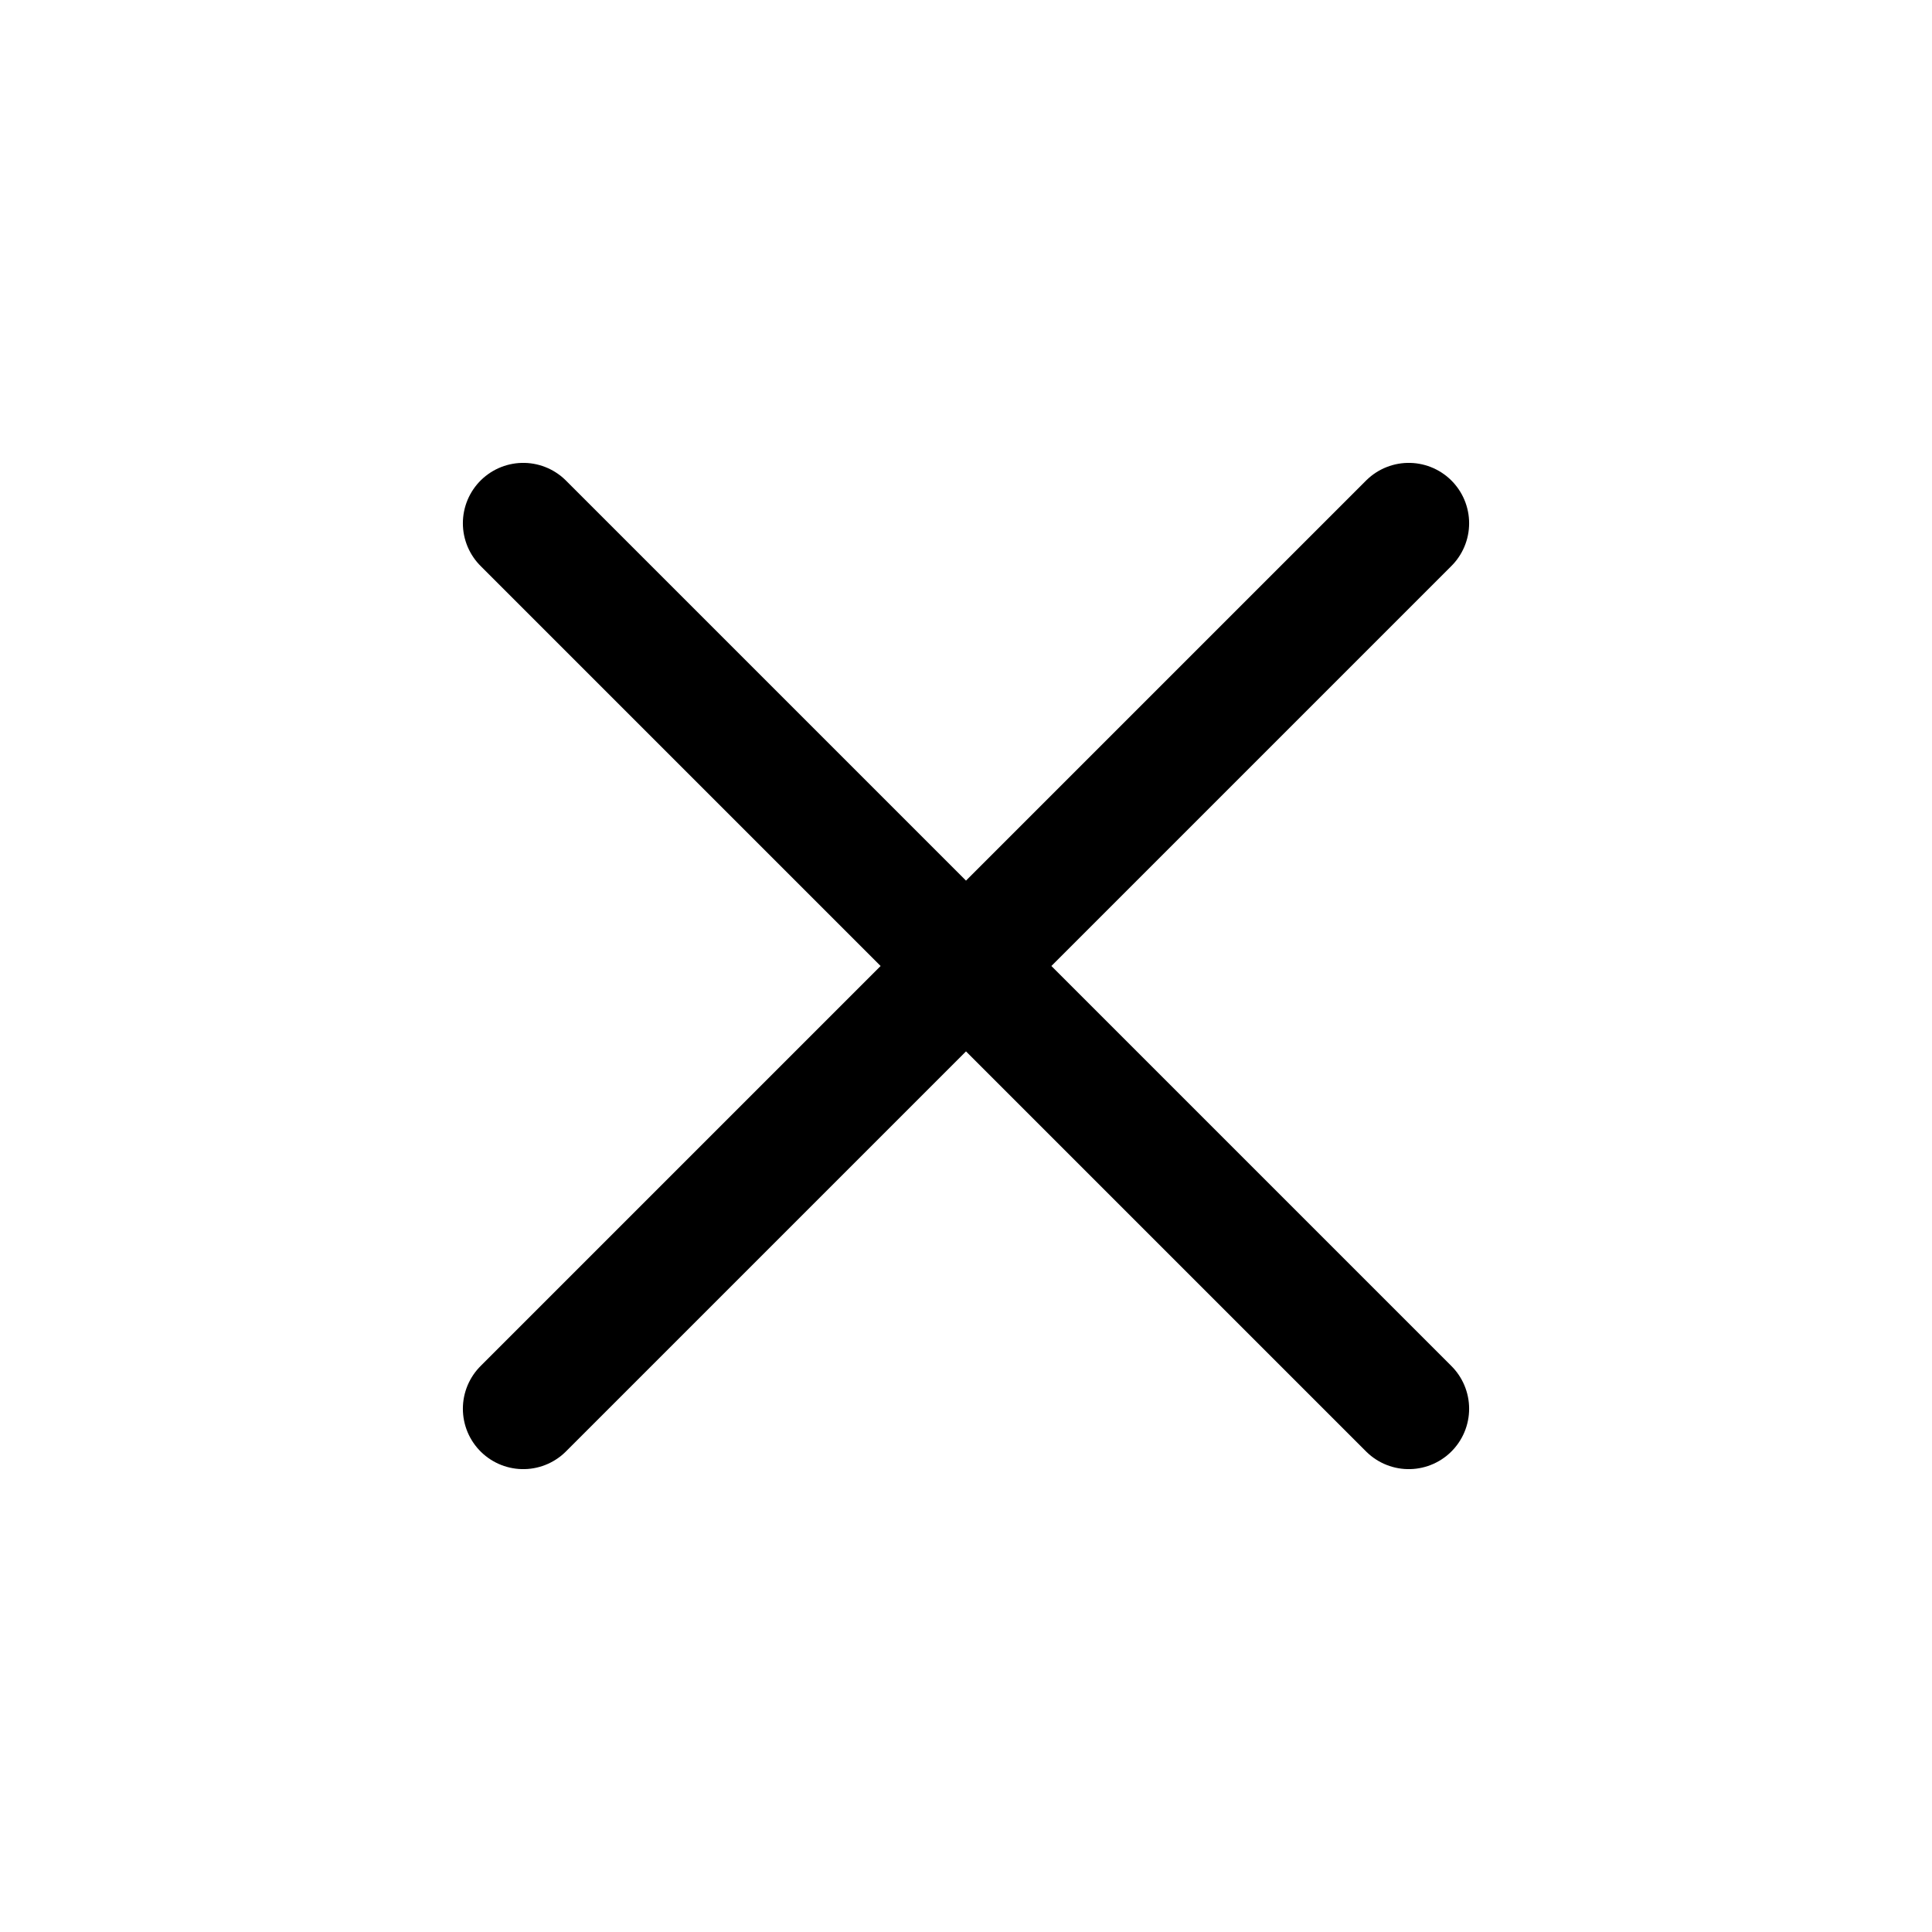
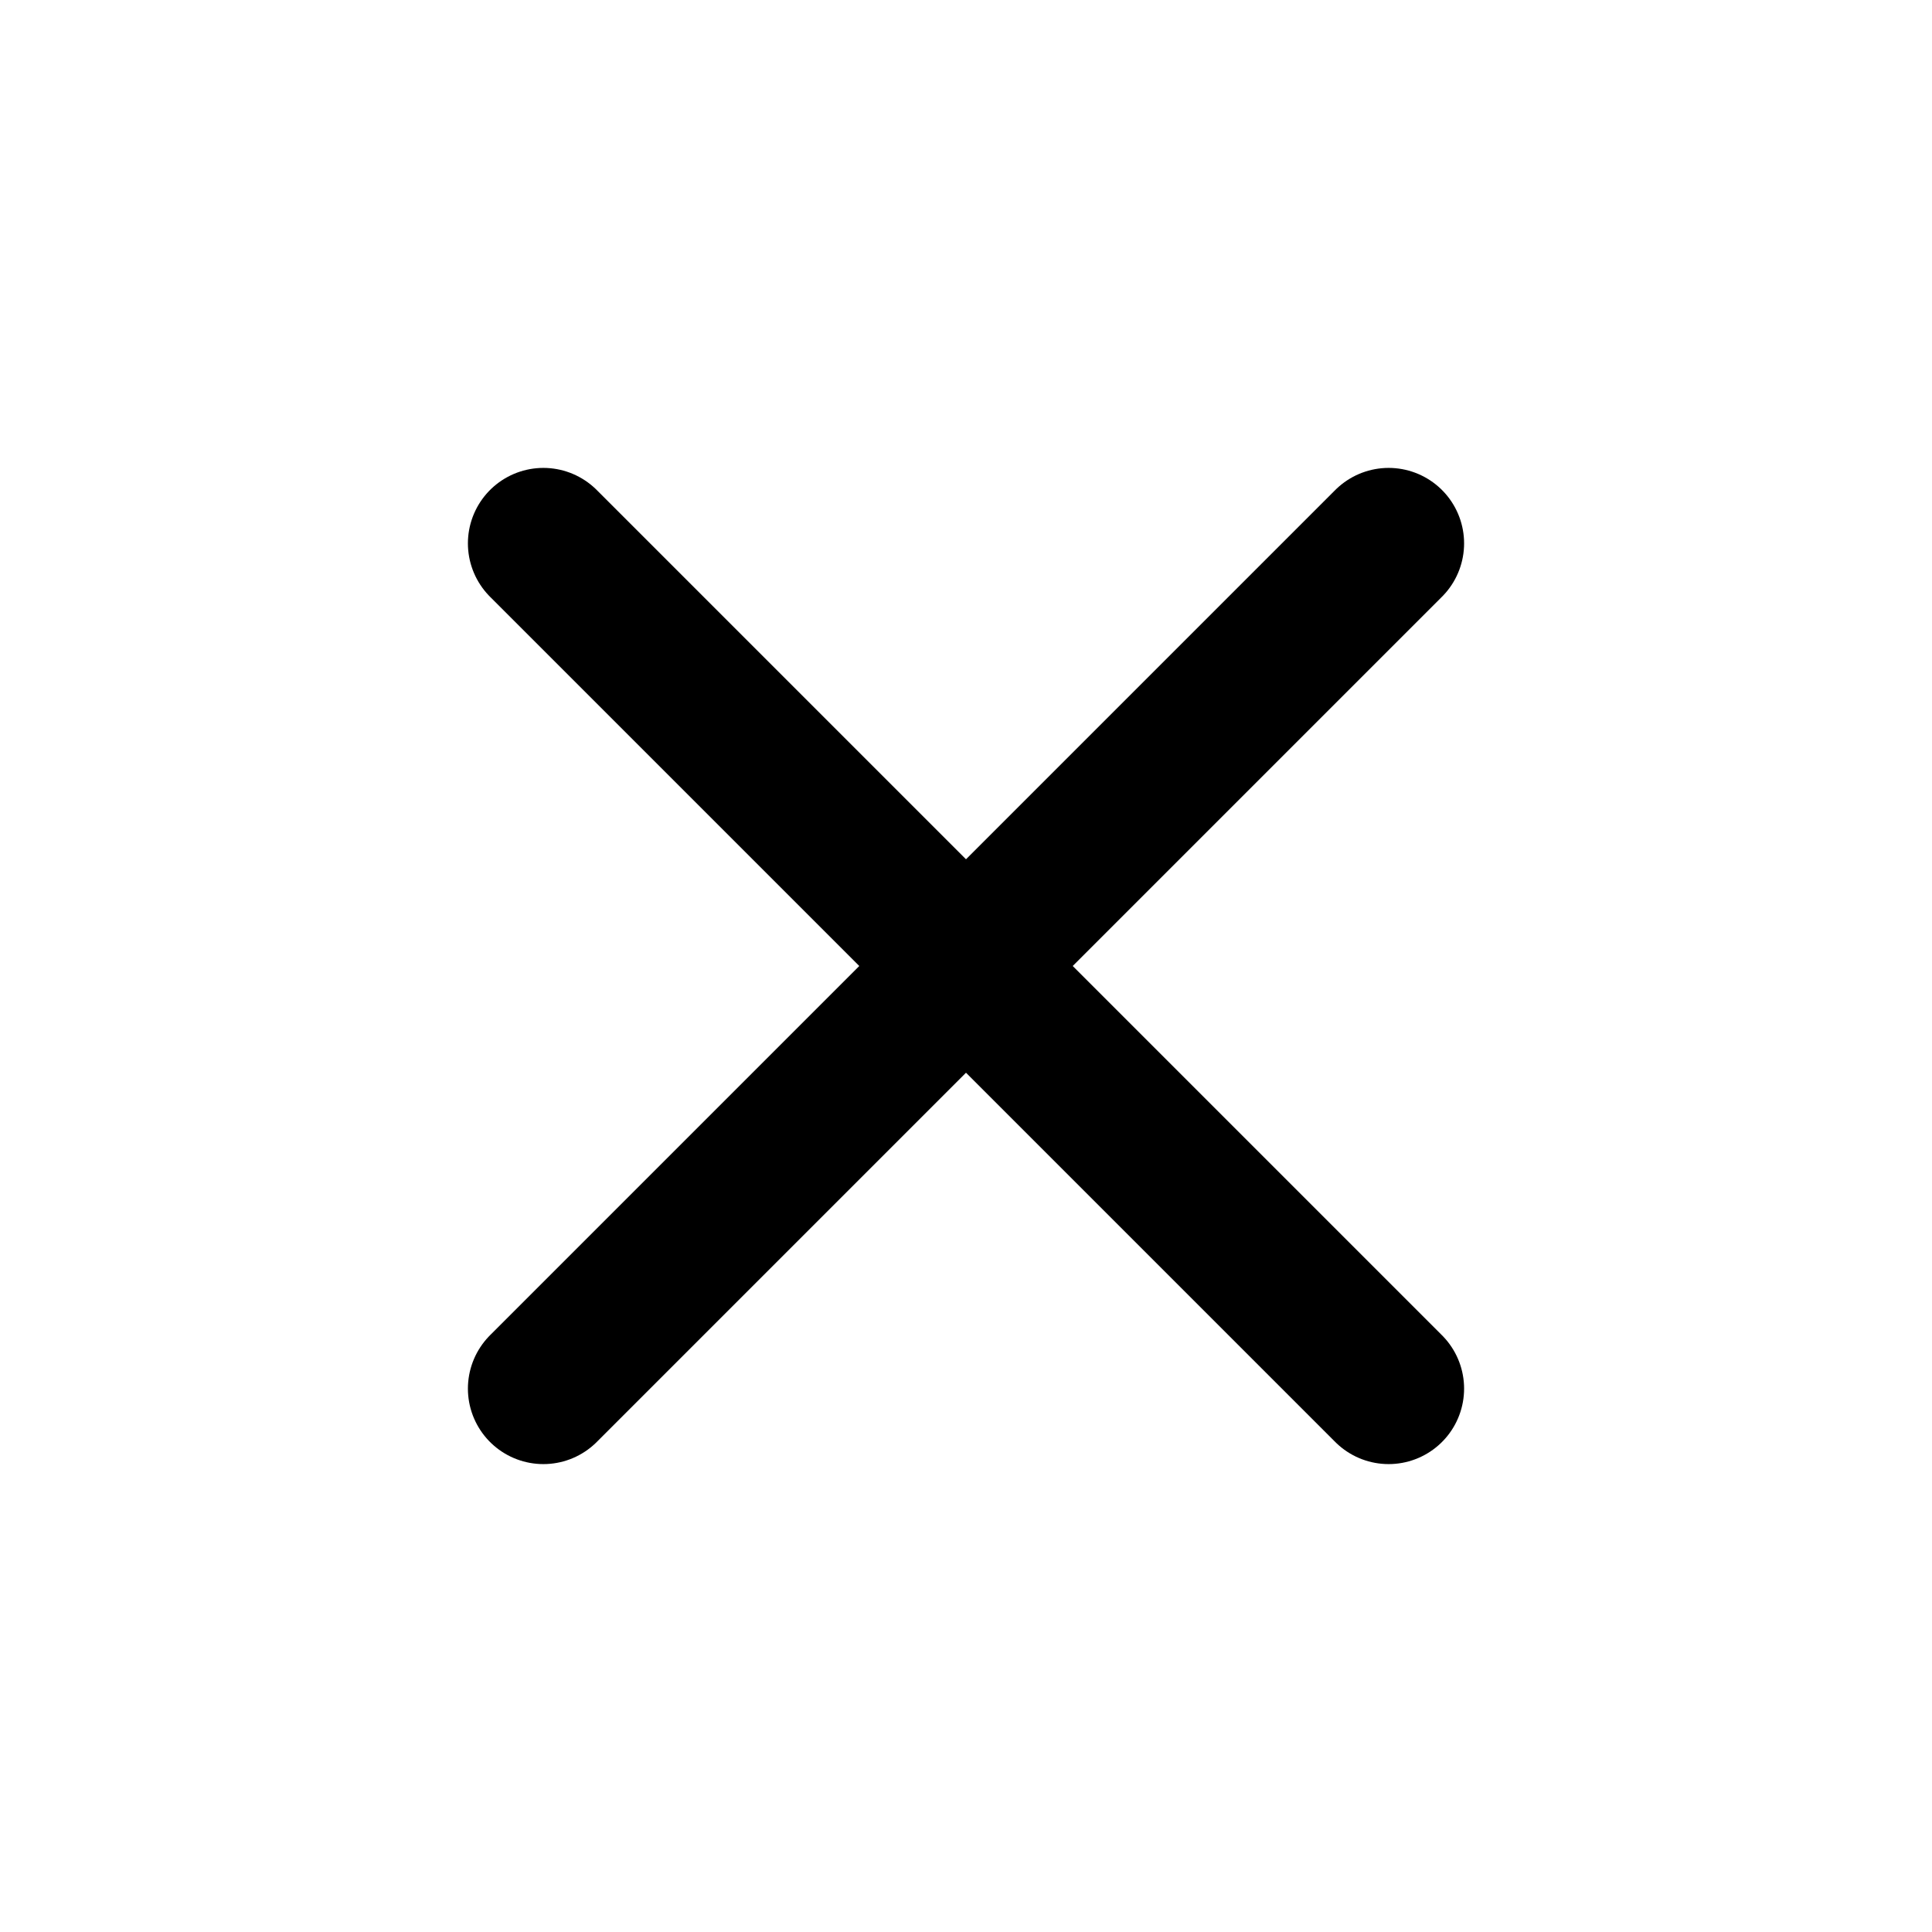
- <svg xmlns="http://www.w3.org/2000/svg" width="1em" height="1em" viewBox="0 0 24 24" fill="none">
-   <path d="M6.5 6.5L17.5 17.5M17.5 6.5L6.5 17.5" stroke="currentColor" stroke-width="1.5" stroke-linecap="round" />
+ <svg xmlns="http://www.w3.org/2000/svg" width="16" height="16" viewBox="0 0 16 16" fill="none" stroke="currentColor" stroke-width="1.25" stroke-linecap="round" stroke-linejoin="round">
+   <path d="M4.5 4.5l7 7M11.5 4.5l-7 7" />
</svg>
